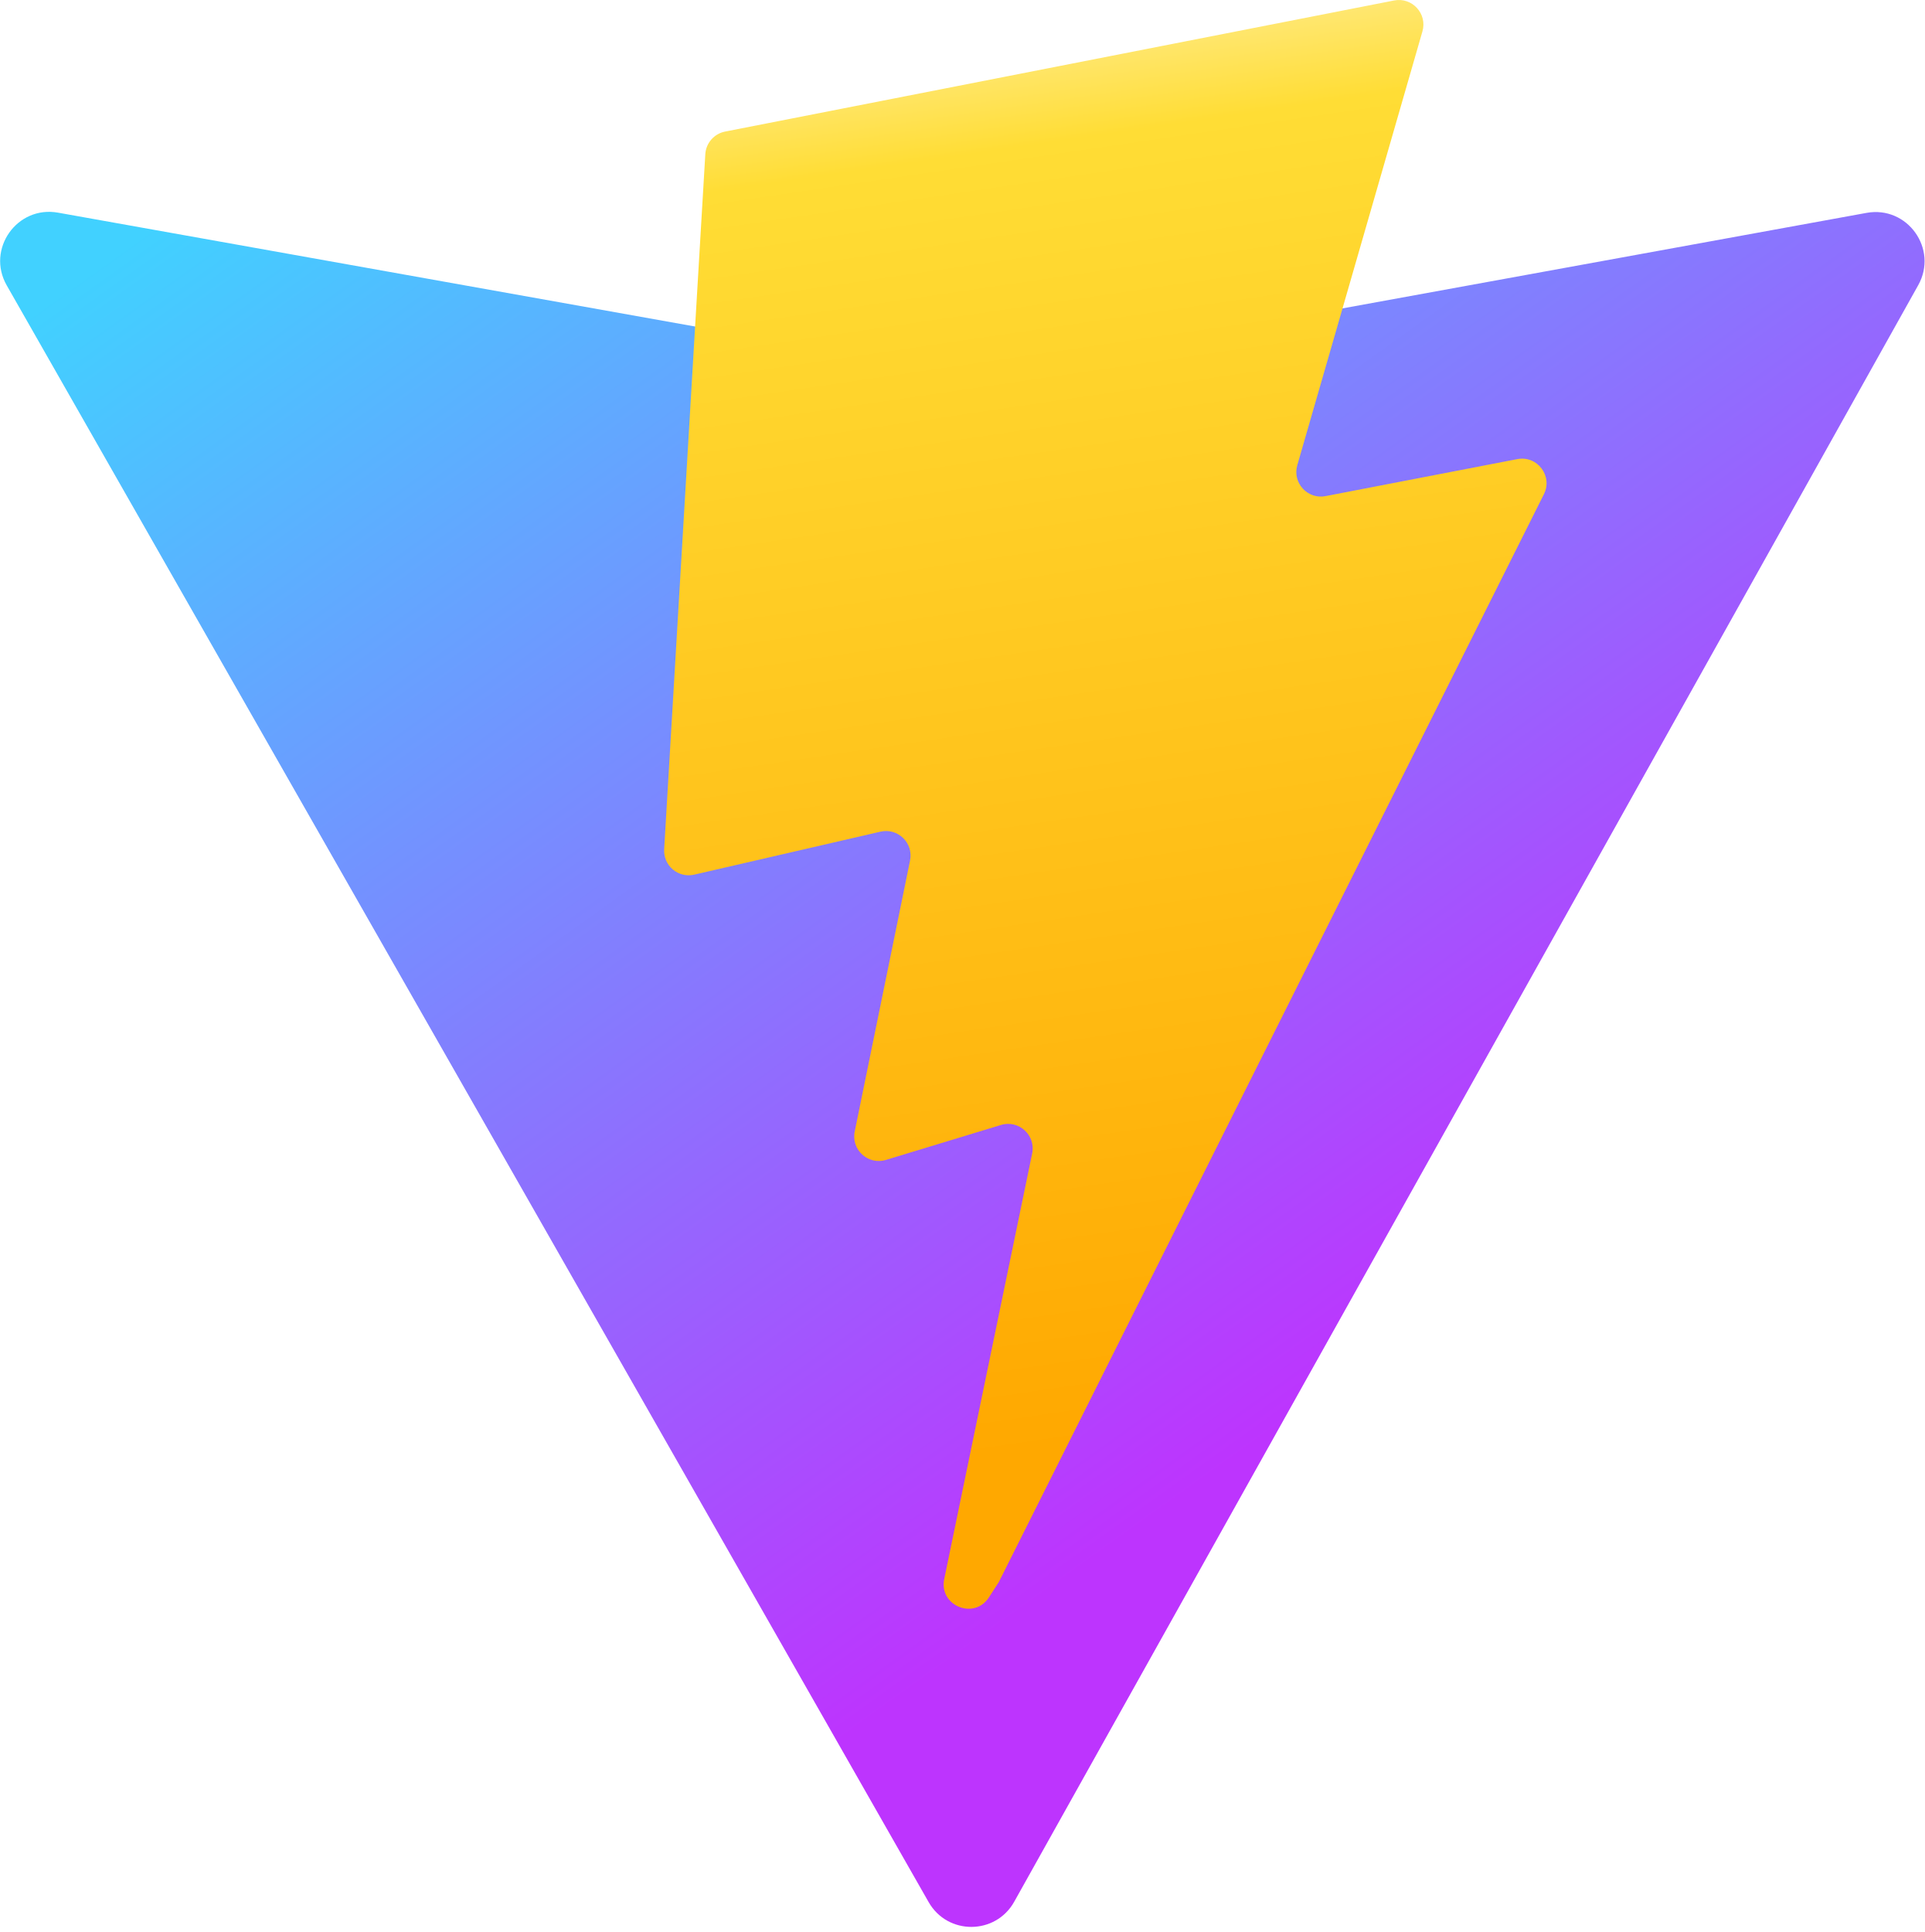
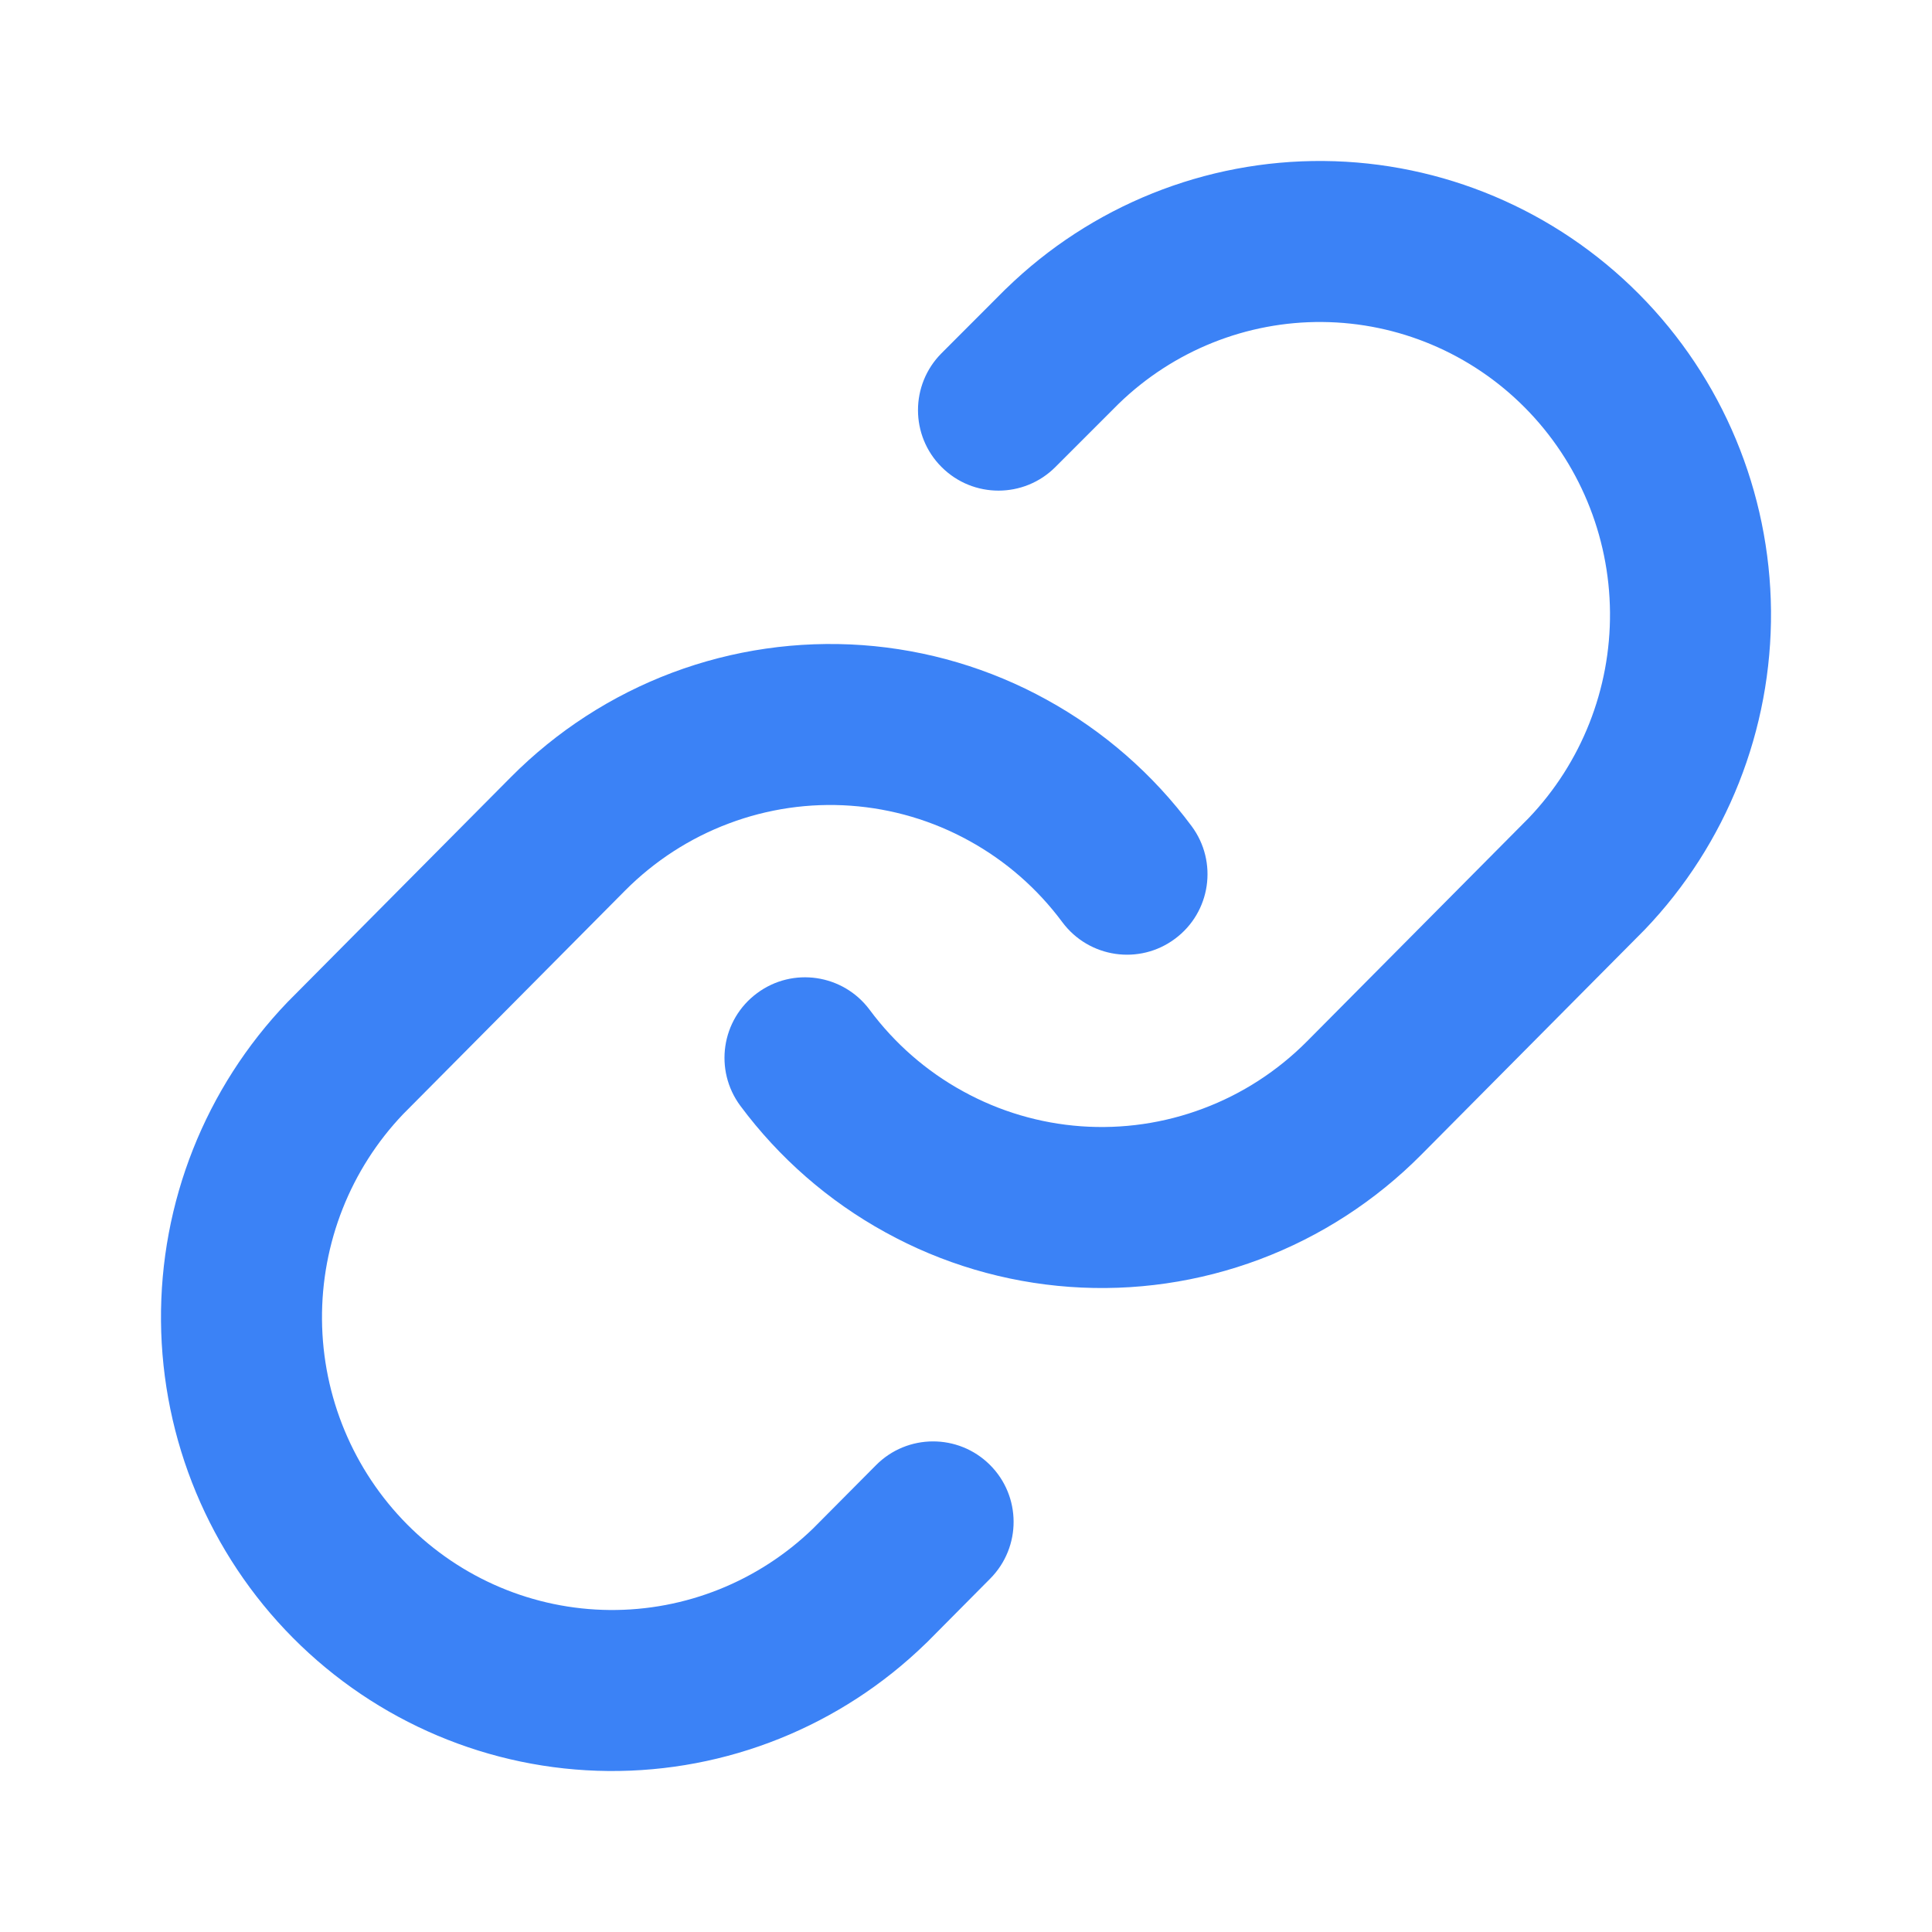
- <svg xmlns="http://www.w3.org/2000/svg" aria-hidden="true" role="img" class="iconify iconify--logos" width="31.88" height="32" preserveAspectRatio="xMidYMid meet" viewBox="0 0 256 257">
-   <defs>
-     <linearGradient id="IconifyId1813088fe1fbc01fb466" x1="-.828%" x2="57.636%" y1="7.652%" y2="78.411%">
-       <stop offset="0%" stop-color="#41D1FF" />
-       <stop offset="100%" stop-color="#BD34FE" />
-     </linearGradient>
-     <linearGradient id="IconifyId1813088fe1fbc01fb467" x1="43.376%" x2="50.316%" y1="2.242%" y2="89.03%">
-       <stop offset="0%" stop-color="#FFEA83" />
-       <stop offset="8.333%" stop-color="#FFDD35" />
-       <stop offset="100%" stop-color="#FFA800" />
-     </linearGradient>
-   </defs>
-   <path fill="url(#IconifyId1813088fe1fbc01fb466)" d="M255.153 37.938L134.897 252.976c-2.483 4.44-8.862 4.466-11.382.048L.875 37.958c-2.746-4.814 1.371-10.646 6.827-9.67l120.385 21.517a6.537 6.537 0 0 0 2.322-.004l117.867-21.483c5.438-.991 9.574 4.796 6.877 9.62Z" />
-   <path fill="url(#IconifyId1813088fe1fbc01fb467)" d="M185.432.063L96.44 17.501a3.268 3.268 0 0 0-2.634 3.014l-5.474 92.456a3.268 3.268 0 0 0 3.997 3.378l24.777-5.718c2.318-.535 4.413 1.507 3.936 3.838l-7.361 36.047c-.495 2.426 1.782 4.5 4.151 3.78l15.304-4.649c2.372-.72 4.652 1.36 4.15 3.788l-11.698 56.621c-.732 3.542 3.979 5.473 5.943 2.437l1.313-2.028l72.516-144.72c1.215-2.423-.88-5.186-3.54-4.672l-25.505 4.922c-2.396.462-4.435-1.77-3.759-4.114l16.646-57.705c.677-2.35-1.37-4.583-3.769-4.113Z" />
+ <svg xmlns="http://www.w3.org/2000/svg" viewBox="0 0 24 24" fill="none">
+   <g id="SVGRepo_bgCarrier" stroke-width="0" />
+   <g id="SVGRepo_tracerCarrier" stroke-linecap="round" stroke-linejoin="round" />
+   <g id="SVGRepo_iconCarrier">
+     <path d="M16.444 2C14.972 1.987 13.555 2.557 12.499 3.585L12.488 3.595L11.696 4.388C11.306 4.779 11.306 5.412 11.697 5.802C12.088 6.193 12.721 6.192 13.111 5.801L13.898 5.014C14.578 4.355 15.486 3.992 16.426 4C17.369 4.008 18.273 4.389 18.942 5.063C19.611 5.737 19.992 6.65 20 7.606C20.008 8.559 19.645 9.476 18.991 10.161L16.235 12.937C15.869 13.305 15.429 13.59 14.945 13.771C14.462 13.953 13.945 14.028 13.43 13.991C12.916 13.954 12.415 13.806 11.962 13.556C11.508 13.307 11.113 12.962 10.803 12.544C10.473 12.101 9.847 12.008 9.404 12.338C8.96 12.667 8.868 13.293 9.197 13.737C9.678 14.384 10.292 14.92 10.998 15.308C11.703 15.697 12.484 15.928 13.287 15.986C14.089 16.044 14.895 15.927 15.649 15.644C16.402 15.361 17.086 14.918 17.654 14.346L20.417 11.563L20.429 11.551C21.449 10.487 22.012 9.064 22 7.588C21.987 6.112 21.399 4.699 20.361 3.654C19.322 2.608 17.916 2.013 16.444 2Z" fill="#3b82f6" />
+     <path d="M10.713 8.014C9.911 7.957 9.105 8.073 8.351 8.356C7.598 8.639 6.914 9.082 6.346 9.654L3.583 12.437L3.571 12.449C2.551 13.513 1.987 14.936 2 16.412C2.013 17.887 2.601 19.301 3.639 20.346C4.678 21.392 6.084 21.987 7.556 22C9.028 22.013 10.445 21.443 11.501 20.415L11.514 20.403L12.301 19.61C12.69 19.218 12.688 18.585 12.296 18.196C11.904 17.807 11.271 17.809 10.882 18.201L10.101 18.987C9.421 19.645 8.514 20.008 7.574 20C6.631 19.992 5.727 19.611 5.058 18.937C4.389 18.263 4.008 17.35 4 16.394C3.992 15.441 4.355 14.524 5.009 13.839L7.765 11.063C8.131 10.695 8.571 10.41 9.055 10.229C9.538 10.047 10.055 9.972 10.569 10.009C11.084 10.046 11.585 10.194 12.038 10.444C12.492 10.693 12.887 11.038 13.197 11.456C13.527 11.899 14.153 11.992 14.596 11.662C15.04 11.333 15.132 10.707 14.803 10.263C14.322 9.616 13.708 9.08 13.002 8.692C12.297 8.303 11.516 8.072 10.713 8.014Z" fill="#3b82f6" />
+   </g>
</svg>
